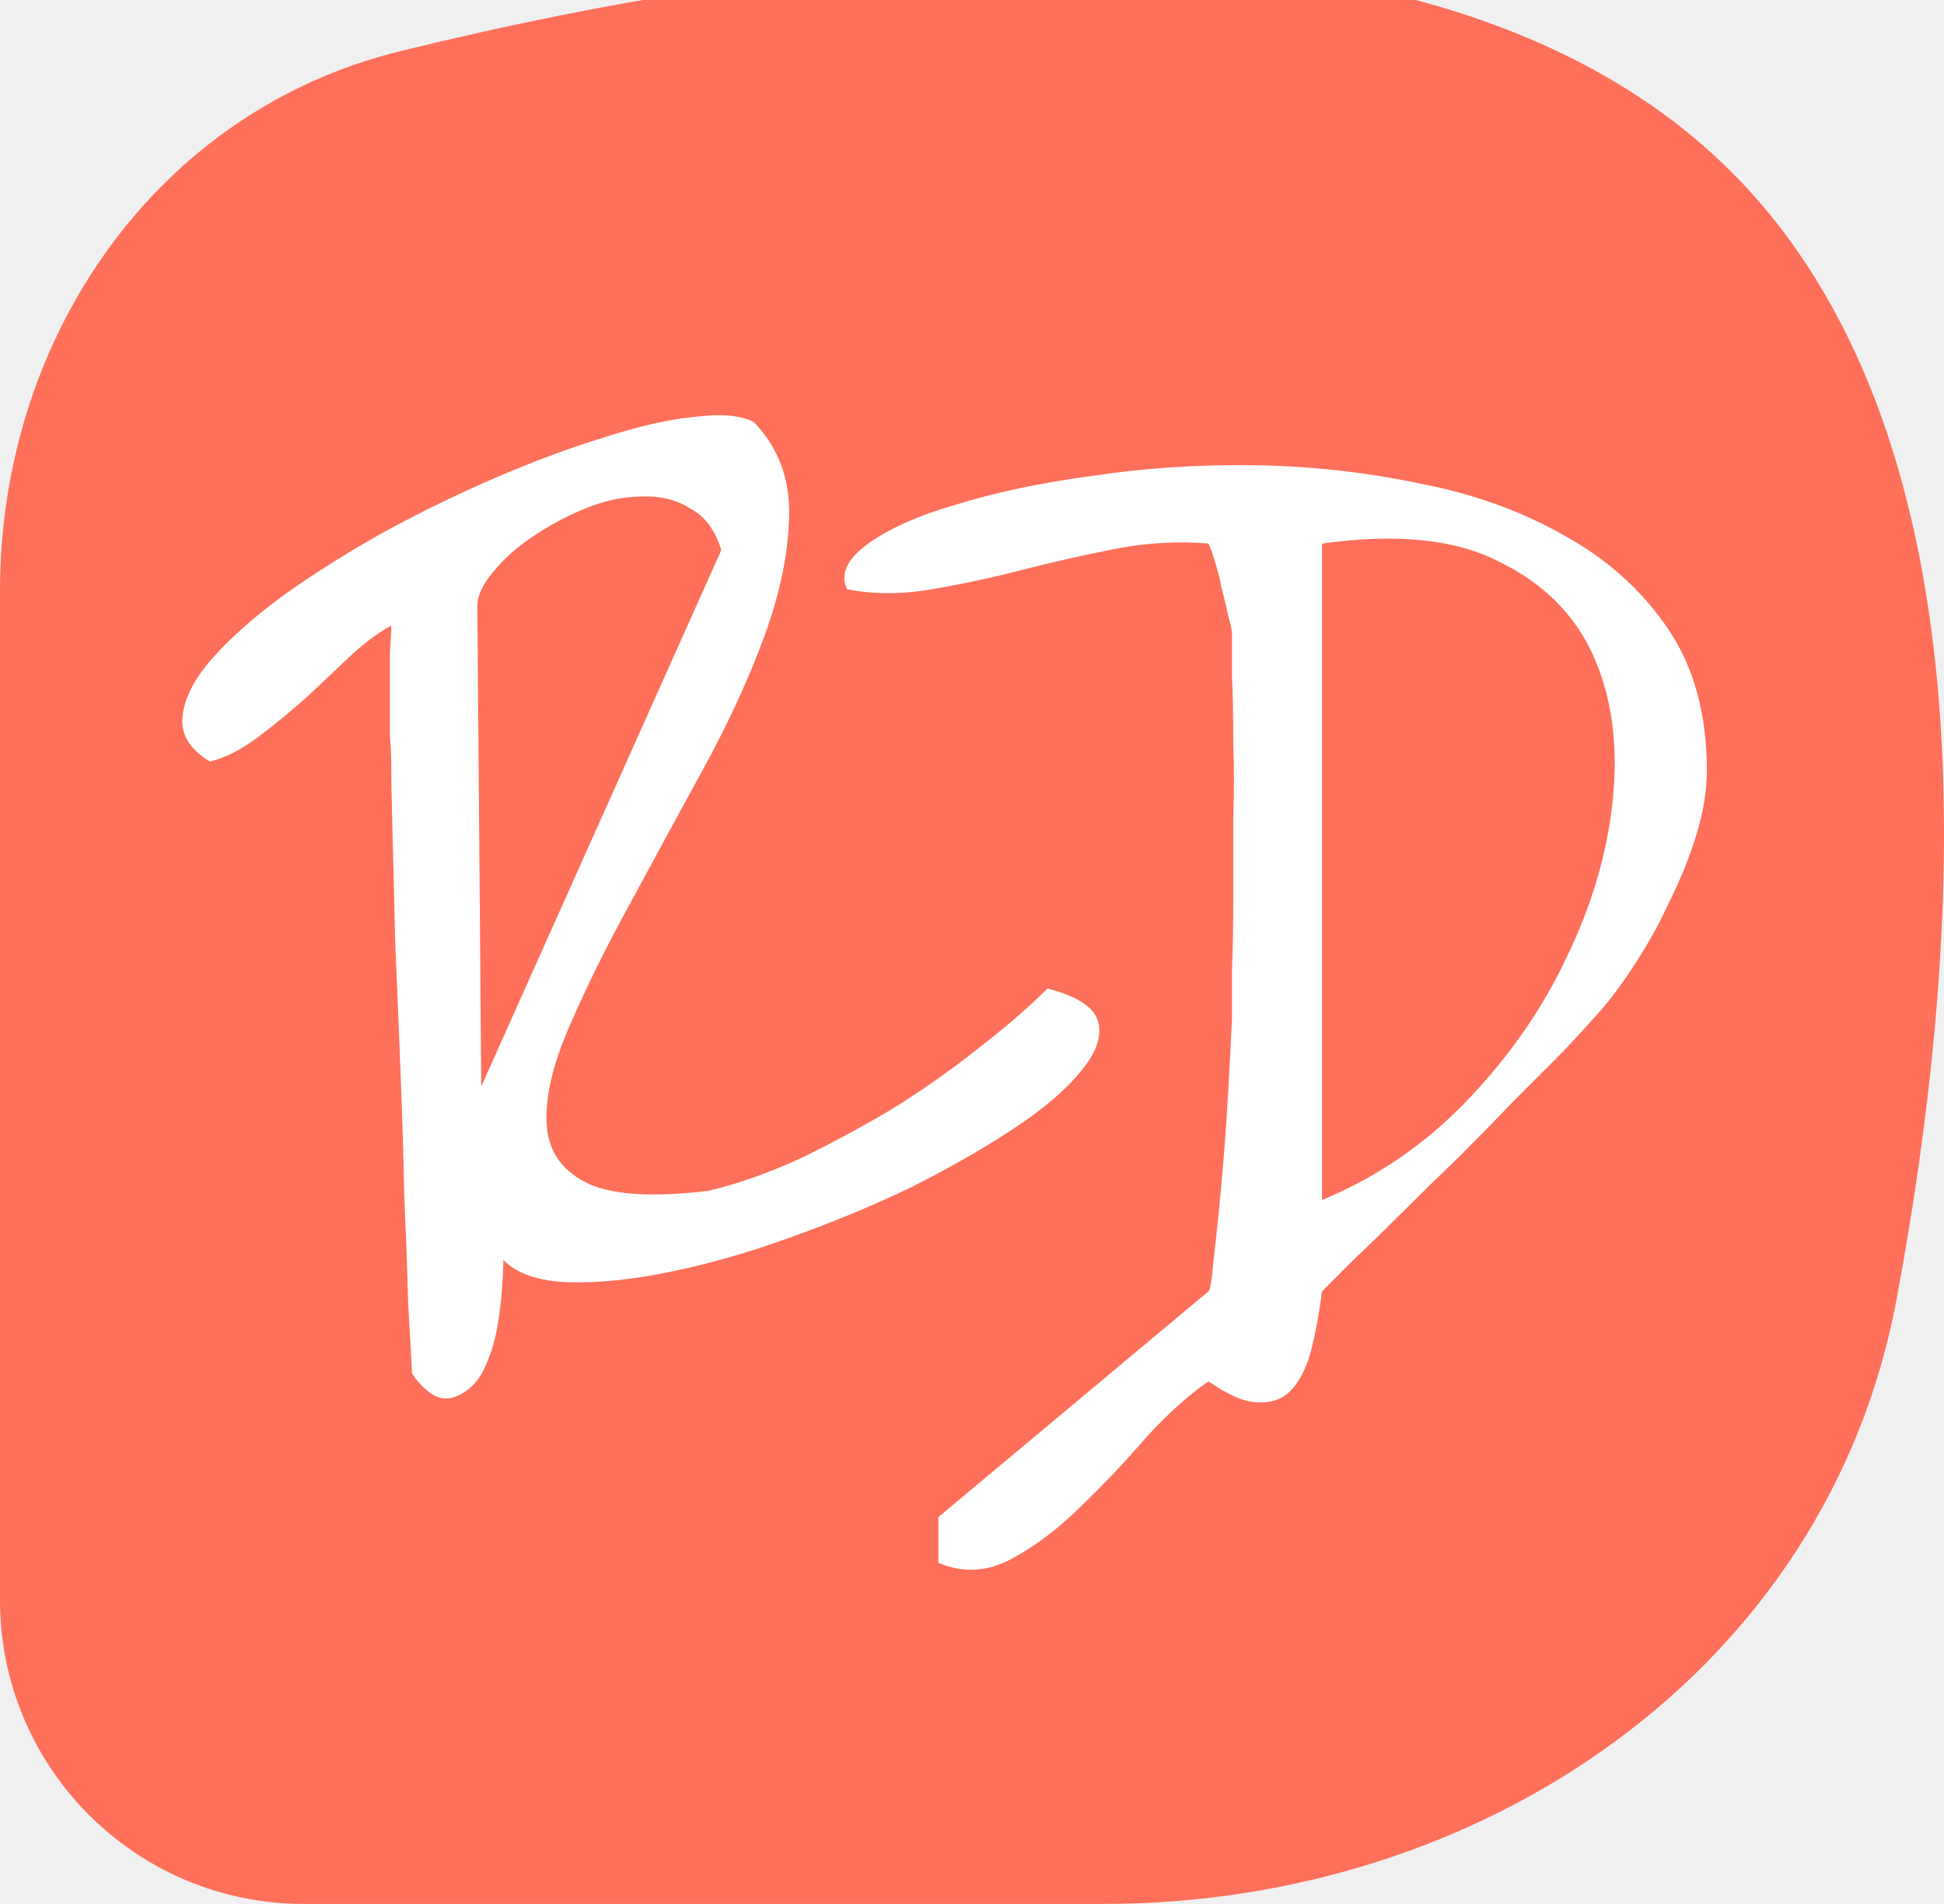
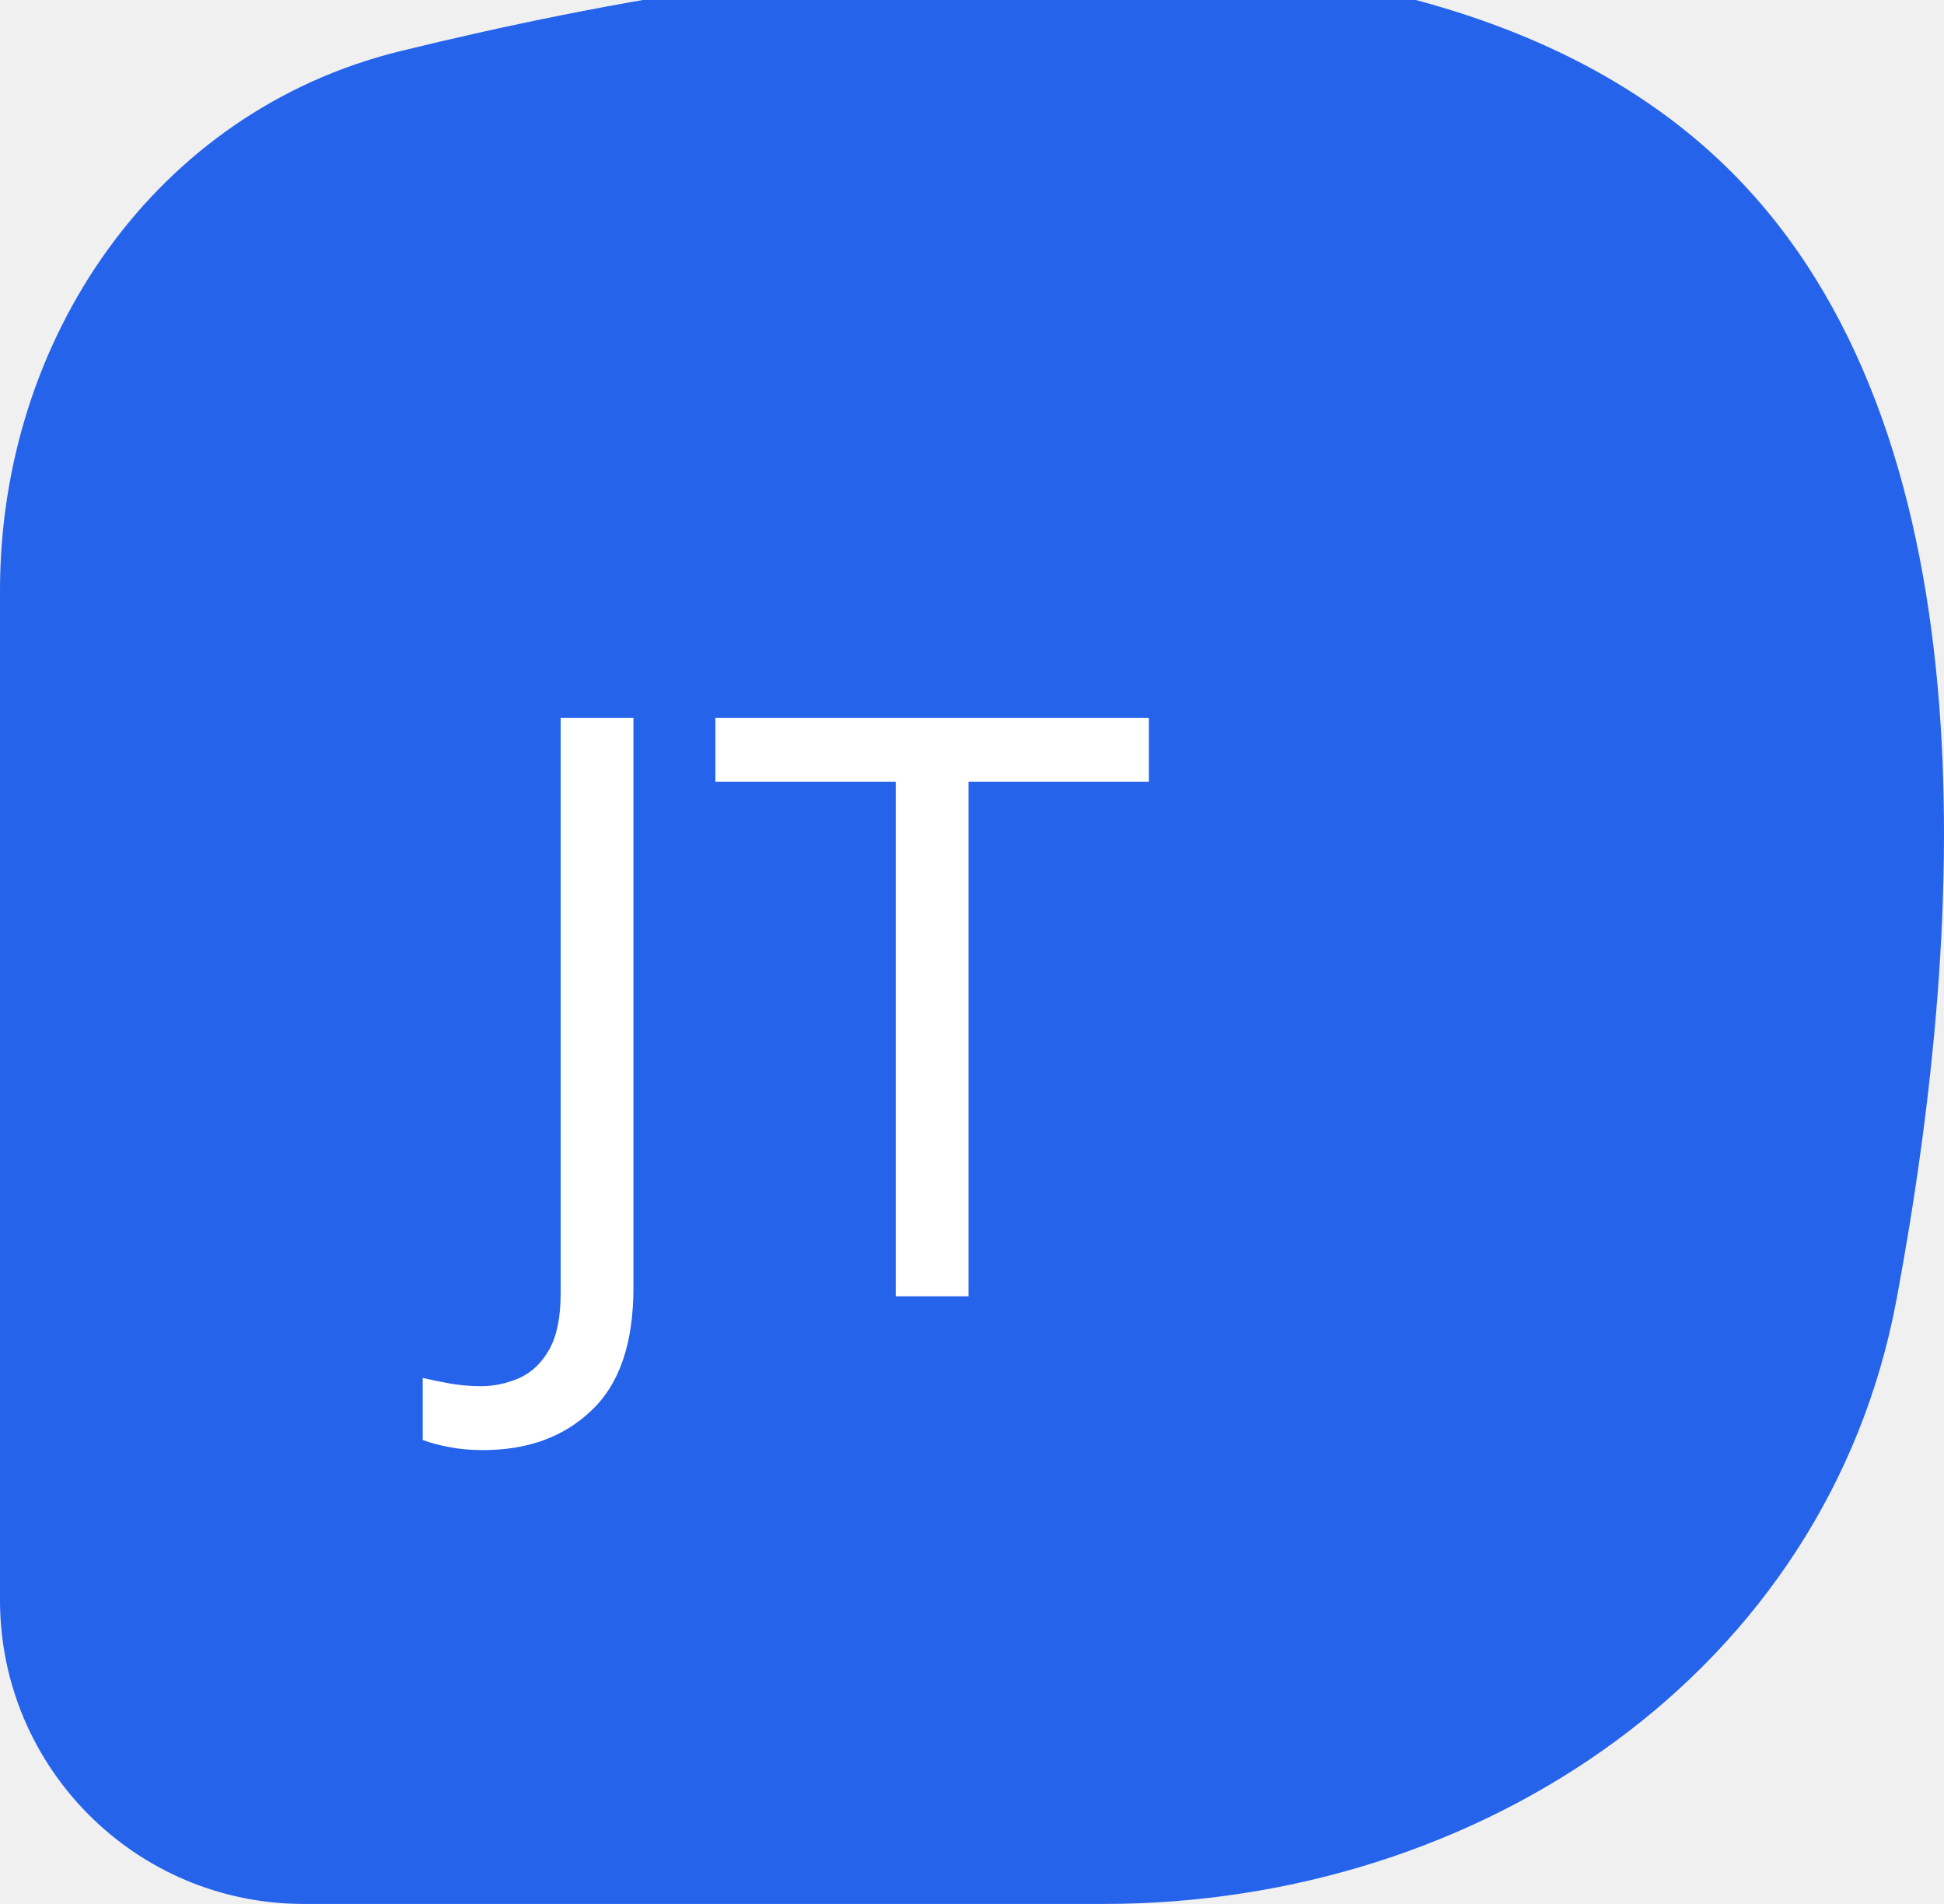
<svg xmlns="http://www.w3.org/2000/svg" width="48" height="47" viewBox="0 0 48 47" fill="none">
  <g clip-path="url(#clip0_204_118)">
-     <path d="M0 14.579C0 8.358 3.836 2.748 9.878 1.264C19.986 -1.218 35.243 -3.263 42.753 4.247C49.093 10.587 48.624 22.446 46.83 32.068C45.12 41.243 36.587 47 27.255 47H7.5C3.358 47 0 43.642 0 39.5V14.579Z" fill="#FE705A" />
-     <path d="M29.839 31.878C29.882 31.856 29.925 31.588 29.968 31.072C30.032 30.535 30.097 29.913 30.161 29.204C30.226 28.495 30.279 27.765 30.322 27.013C30.365 26.261 30.397 25.639 30.419 25.145C30.419 24.865 30.419 24.468 30.419 23.953C30.44 23.437 30.451 22.868 30.451 22.245C30.451 21.601 30.451 20.935 30.451 20.248C30.472 19.561 30.472 18.916 30.451 18.315C30.451 17.692 30.44 17.144 30.419 16.672C30.419 16.199 30.419 15.856 30.419 15.641C30.419 15.555 30.387 15.405 30.322 15.19C30.279 14.975 30.226 14.75 30.161 14.514C30.118 14.277 30.064 14.062 30 13.869C29.936 13.654 29.882 13.504 29.839 13.418C29.087 13.354 28.325 13.397 27.552 13.547C26.778 13.697 26.016 13.869 25.264 14.062C24.513 14.256 23.761 14.417 23.009 14.546C22.279 14.675 21.581 14.675 20.915 14.546C20.743 14.181 20.904 13.815 21.398 13.45C21.914 13.064 22.655 12.731 23.621 12.452C24.588 12.151 25.715 11.915 27.004 11.743C28.293 11.55 29.624 11.464 30.999 11.485C32.373 11.507 33.726 11.657 35.058 11.936C36.389 12.194 37.581 12.623 38.634 13.225C39.686 13.805 40.534 14.567 41.179 15.512C41.823 16.457 42.145 17.628 42.145 19.024C42.145 19.518 42.059 20.044 41.887 20.602C41.716 21.161 41.49 21.719 41.211 22.277C40.953 22.836 40.653 23.373 40.309 23.888C39.987 24.382 39.665 24.801 39.342 25.145C39.192 25.316 38.945 25.585 38.602 25.95C38.258 26.294 37.861 26.691 37.41 27.142C36.98 27.593 36.518 28.065 36.024 28.559C35.53 29.032 35.058 29.494 34.607 29.945C34.177 30.374 33.78 30.761 33.415 31.104C33.071 31.448 32.813 31.706 32.642 31.878C32.577 32.393 32.491 32.866 32.384 33.295C32.276 33.725 32.115 34.057 31.901 34.294C31.686 34.53 31.407 34.637 31.063 34.616C30.741 34.616 30.333 34.444 29.839 34.1C29.366 34.423 28.862 34.874 28.325 35.454C27.809 36.055 27.272 36.624 26.714 37.161C26.155 37.719 25.576 38.16 24.974 38.482C24.373 38.804 23.772 38.836 23.17 38.578V37.451L29.839 31.878ZM32.642 29.623C33.995 29.064 35.187 28.248 36.218 27.174C37.27 26.079 38.097 24.887 38.698 23.598C39.321 22.31 39.697 21.01 39.826 19.7C39.955 18.369 39.794 17.198 39.342 16.189C38.891 15.179 38.118 14.406 37.023 13.869C35.949 13.311 34.489 13.16 32.642 13.418V29.623Z" fill="white" />
-     <path d="M10.175 33.907C10.154 33.52 10.121 32.941 10.078 32.167C10.057 31.373 10.025 30.481 9.982 29.493C9.96 28.484 9.928 27.432 9.885 26.336C9.842 25.241 9.799 24.199 9.756 23.211C9.735 22.224 9.713 21.343 9.692 20.57C9.67 19.775 9.66 19.184 9.66 18.798C9.66 18.669 9.649 18.454 9.627 18.154C9.627 17.831 9.627 17.498 9.627 17.155C9.627 16.79 9.627 16.446 9.627 16.124C9.649 15.802 9.66 15.576 9.66 15.447C9.402 15.576 9.09 15.802 8.725 16.124C8.382 16.446 8.006 16.8 7.598 17.187C7.19 17.552 6.771 17.896 6.341 18.218C5.933 18.519 5.547 18.712 5.182 18.798C4.688 18.497 4.462 18.132 4.505 17.703C4.548 17.252 4.784 16.779 5.214 16.285C5.665 15.77 6.256 15.243 6.986 14.707C7.737 14.169 8.554 13.654 9.434 13.16C10.336 12.666 11.26 12.215 12.205 11.807C13.15 11.399 14.041 11.066 14.879 10.809C15.738 10.529 16.489 10.357 17.134 10.293C17.799 10.207 18.293 10.25 18.616 10.422C19.217 11.045 19.507 11.818 19.485 12.741C19.464 13.665 19.26 14.653 18.873 15.705C18.487 16.758 17.982 17.853 17.359 18.991C16.736 20.129 16.135 21.235 15.555 22.309C14.975 23.362 14.481 24.36 14.073 25.305C13.665 26.229 13.472 27.024 13.493 27.689C13.515 28.355 13.826 28.849 14.428 29.171C15.029 29.493 16.049 29.569 17.488 29.397C18.218 29.225 18.981 28.956 19.775 28.591C20.57 28.205 21.343 27.786 22.095 27.335C22.846 26.863 23.544 26.369 24.189 25.853C24.855 25.338 25.413 24.854 25.864 24.403C26.616 24.597 27.035 24.876 27.12 25.241C27.206 25.606 27.056 26.014 26.669 26.465C26.304 26.916 25.746 27.389 24.994 27.883C24.242 28.377 23.394 28.86 22.449 29.332C21.504 29.783 20.516 30.191 19.485 30.556C18.476 30.922 17.499 31.201 16.554 31.394C15.63 31.587 14.793 31.673 14.041 31.652C13.311 31.63 12.774 31.448 12.43 31.104C12.43 31.233 12.419 31.459 12.398 31.781C12.376 32.103 12.334 32.447 12.269 32.812C12.205 33.155 12.097 33.488 11.947 33.81C11.797 34.111 11.582 34.326 11.303 34.455C11.066 34.562 10.841 34.541 10.626 34.39C10.433 34.24 10.283 34.079 10.175 33.907ZM11.883 26.82L17.81 13.579C17.66 13.085 17.402 12.741 17.037 12.548C16.693 12.333 16.296 12.237 15.845 12.258C15.394 12.258 14.932 12.355 14.46 12.548C13.987 12.741 13.547 12.978 13.139 13.257C12.752 13.514 12.43 13.805 12.172 14.127C11.915 14.427 11.786 14.707 11.786 14.964L11.883 26.82Z" fill="white" />
+     <path d="M0 14.579C0 8.358 3.836 2.748 9.878 1.264C19.986 -1.218 35.243 -3.263 42.753 4.247C49.093 10.587 48.624 22.446 46.83 32.068C45.12 41.243 36.587 47 27.255 47H7.5C3.358 47 0 43.642 0 39.5V14.579Z" fill="hsl(221.2, 83.2%, 53.3%)" />
+     <text x="12" y="32" font-family="Verdana" font-size="20" fill="white">JT</text>
  </g>
  <defs>
    <clipPath id="clip0_204_118">
      <rect width="48" height="48" fill="white" transform="translate(0 -1)" />
    </clipPath>
  </defs>
</svg>
